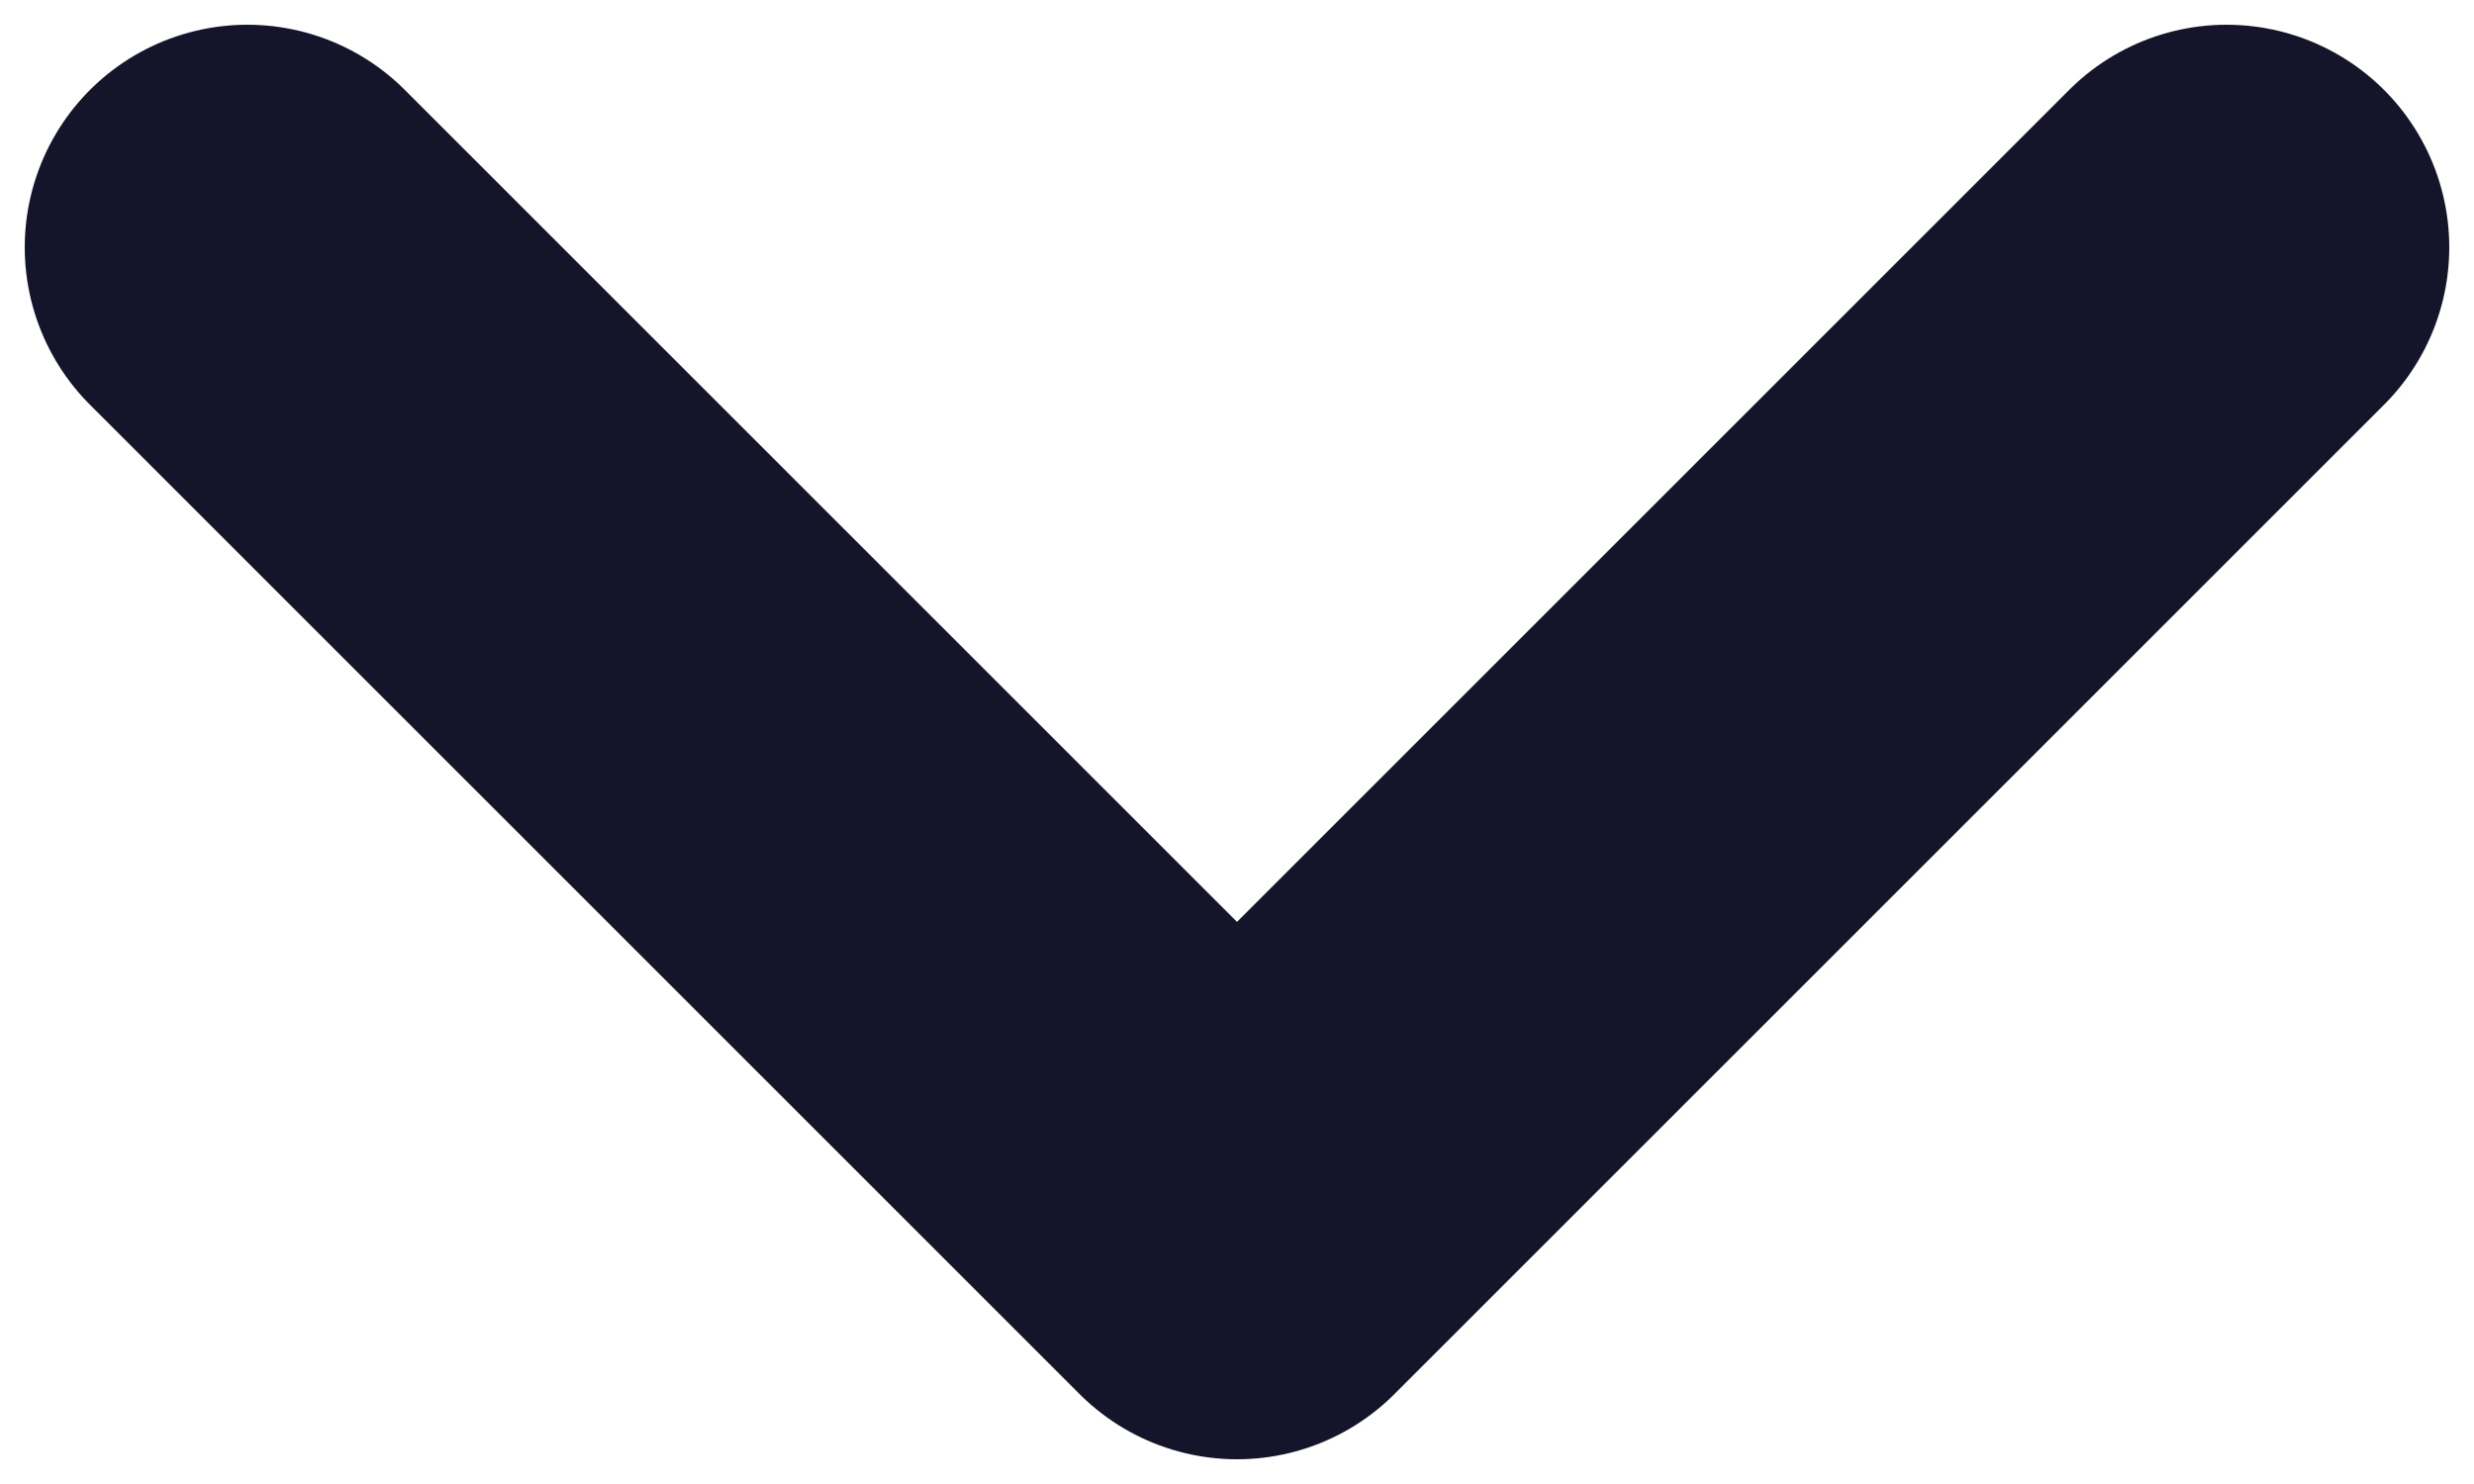
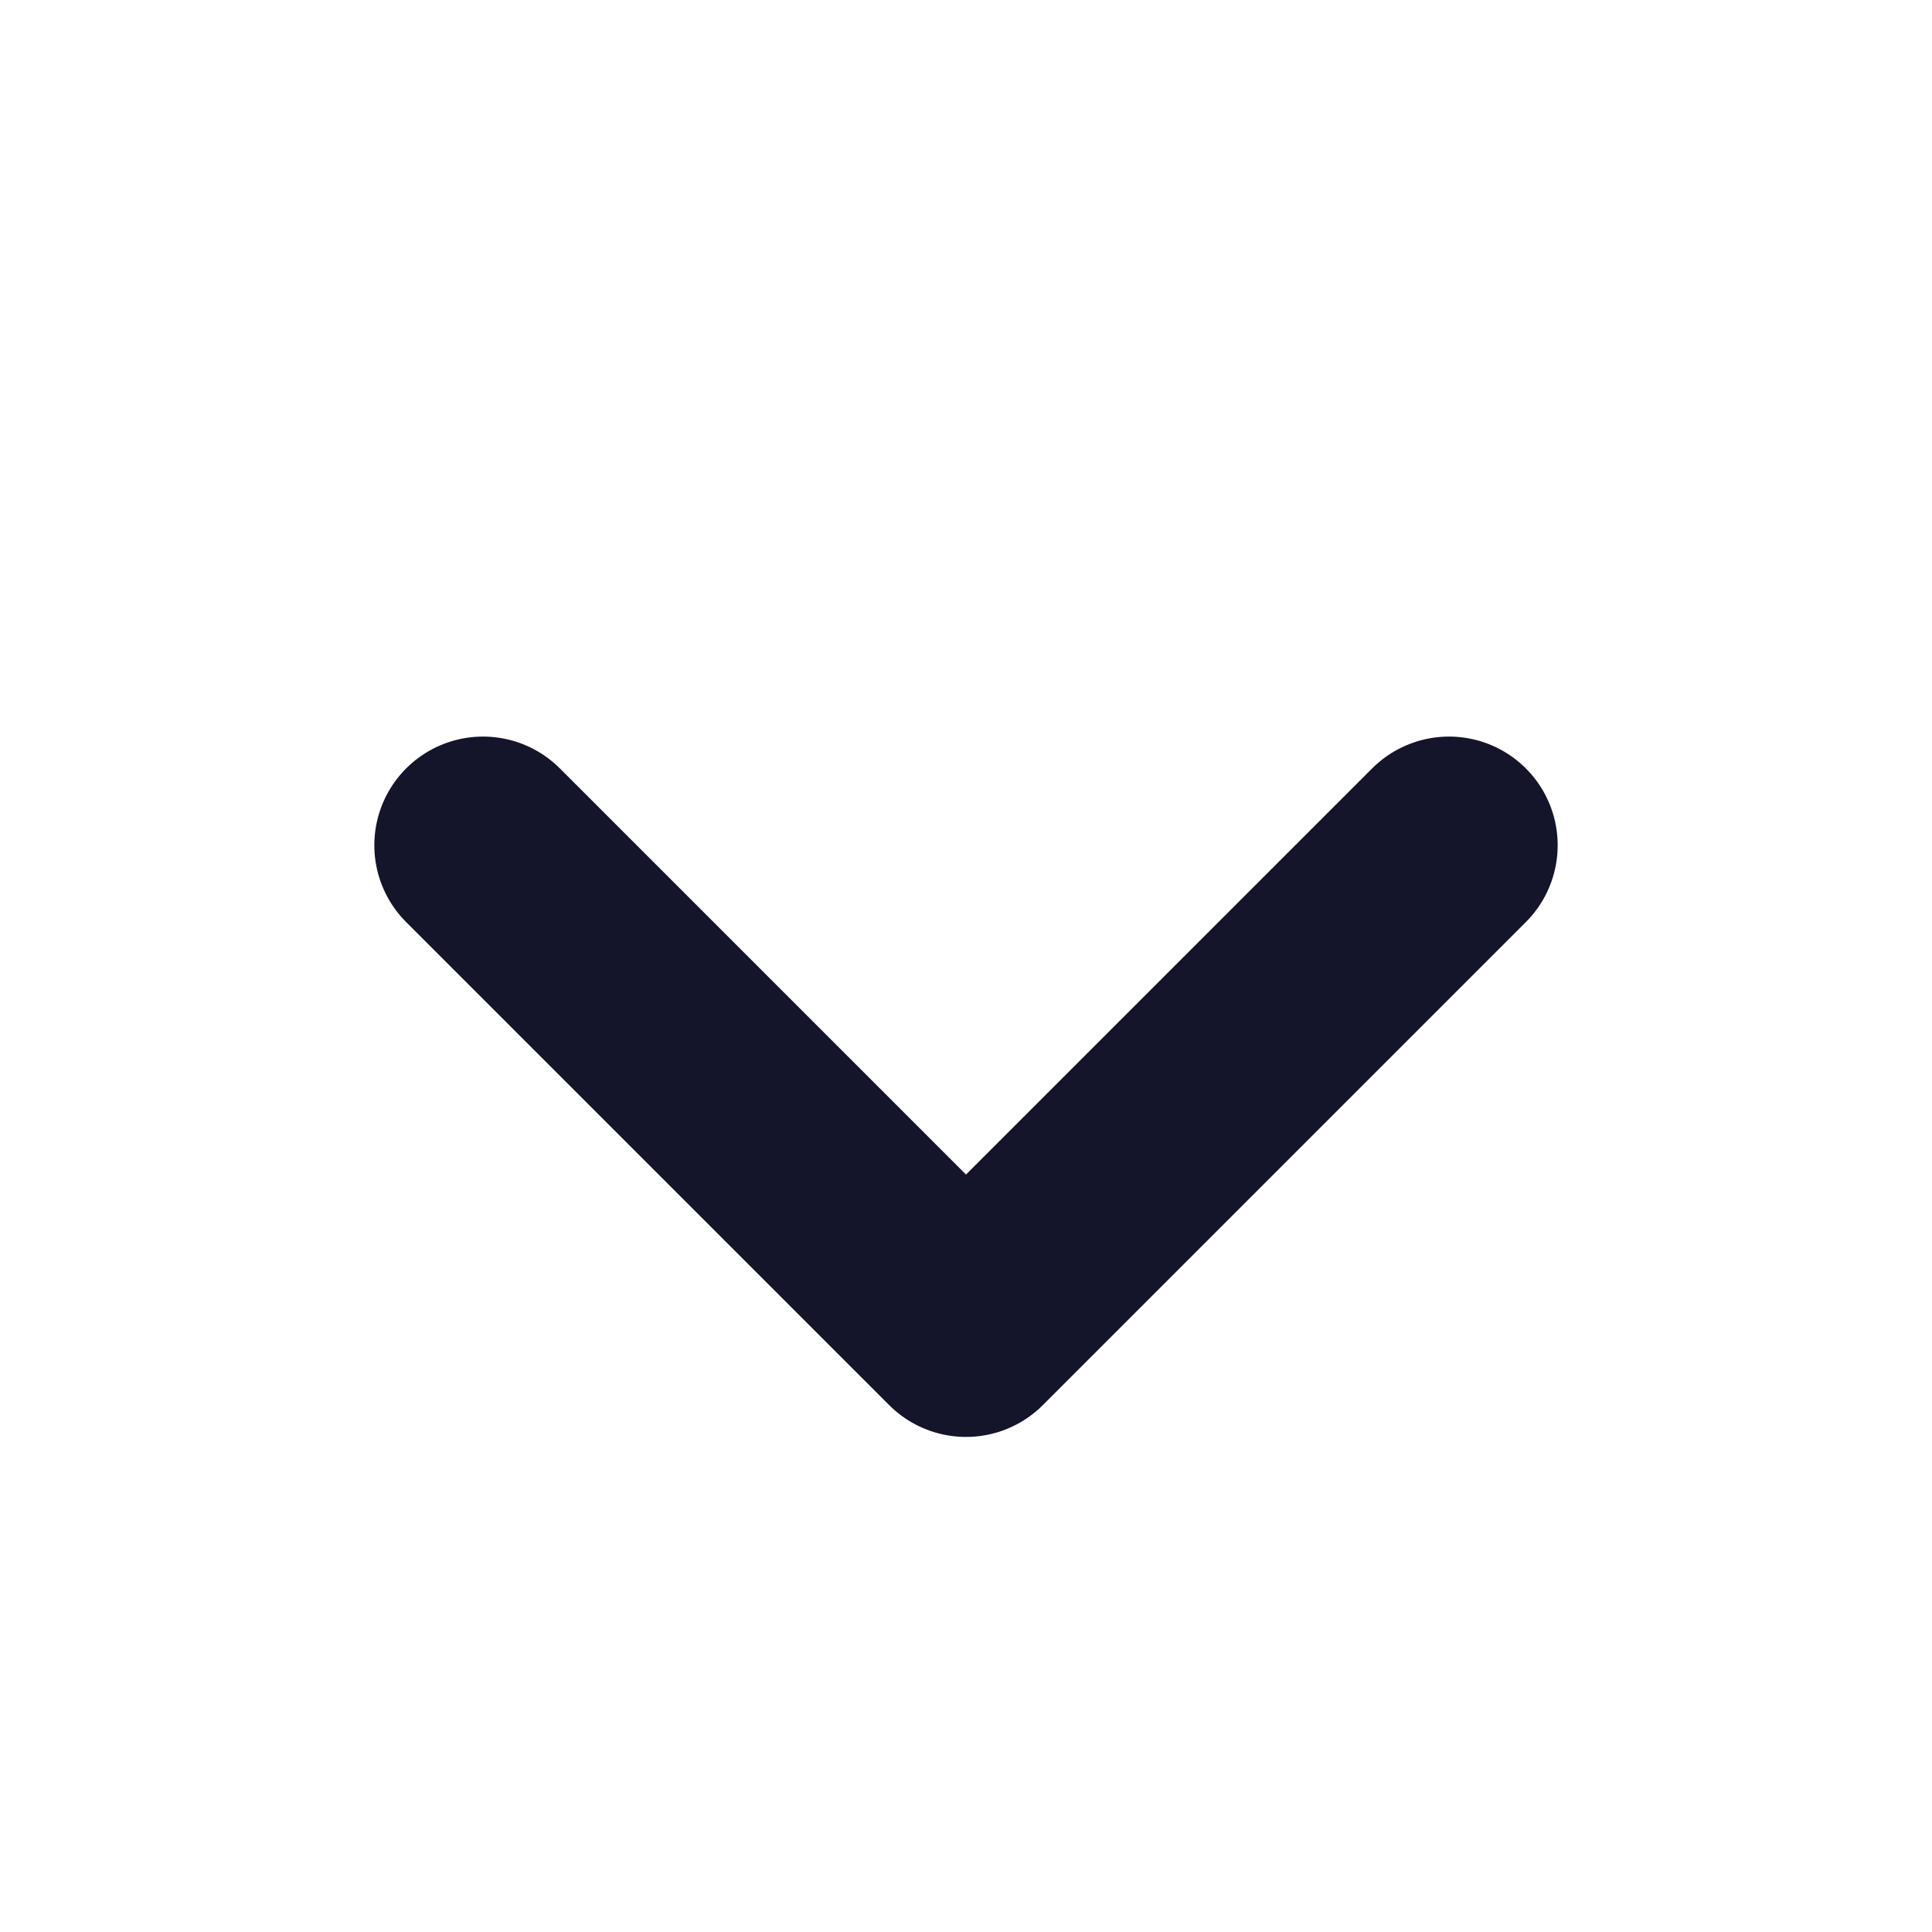
- <svg xmlns="http://www.w3.org/2000/svg" width="10" height="6" viewBox="0 0 10 6" fill="none">
-   <path d="M9 1L5 5L1 1" stroke="#14142A" stroke-width="1.8" stroke-linecap="round" stroke-linejoin="round" />
+ <svg xmlns="http://www.w3.org/2000/svg" width="16" height="16" viewBox="0 0 16 16" fill="none">
+   <path d="M12 7L8 11L4 7" stroke="#14142A" stroke-width="1.8" stroke-linecap="round" stroke-linejoin="round" />
</svg>
